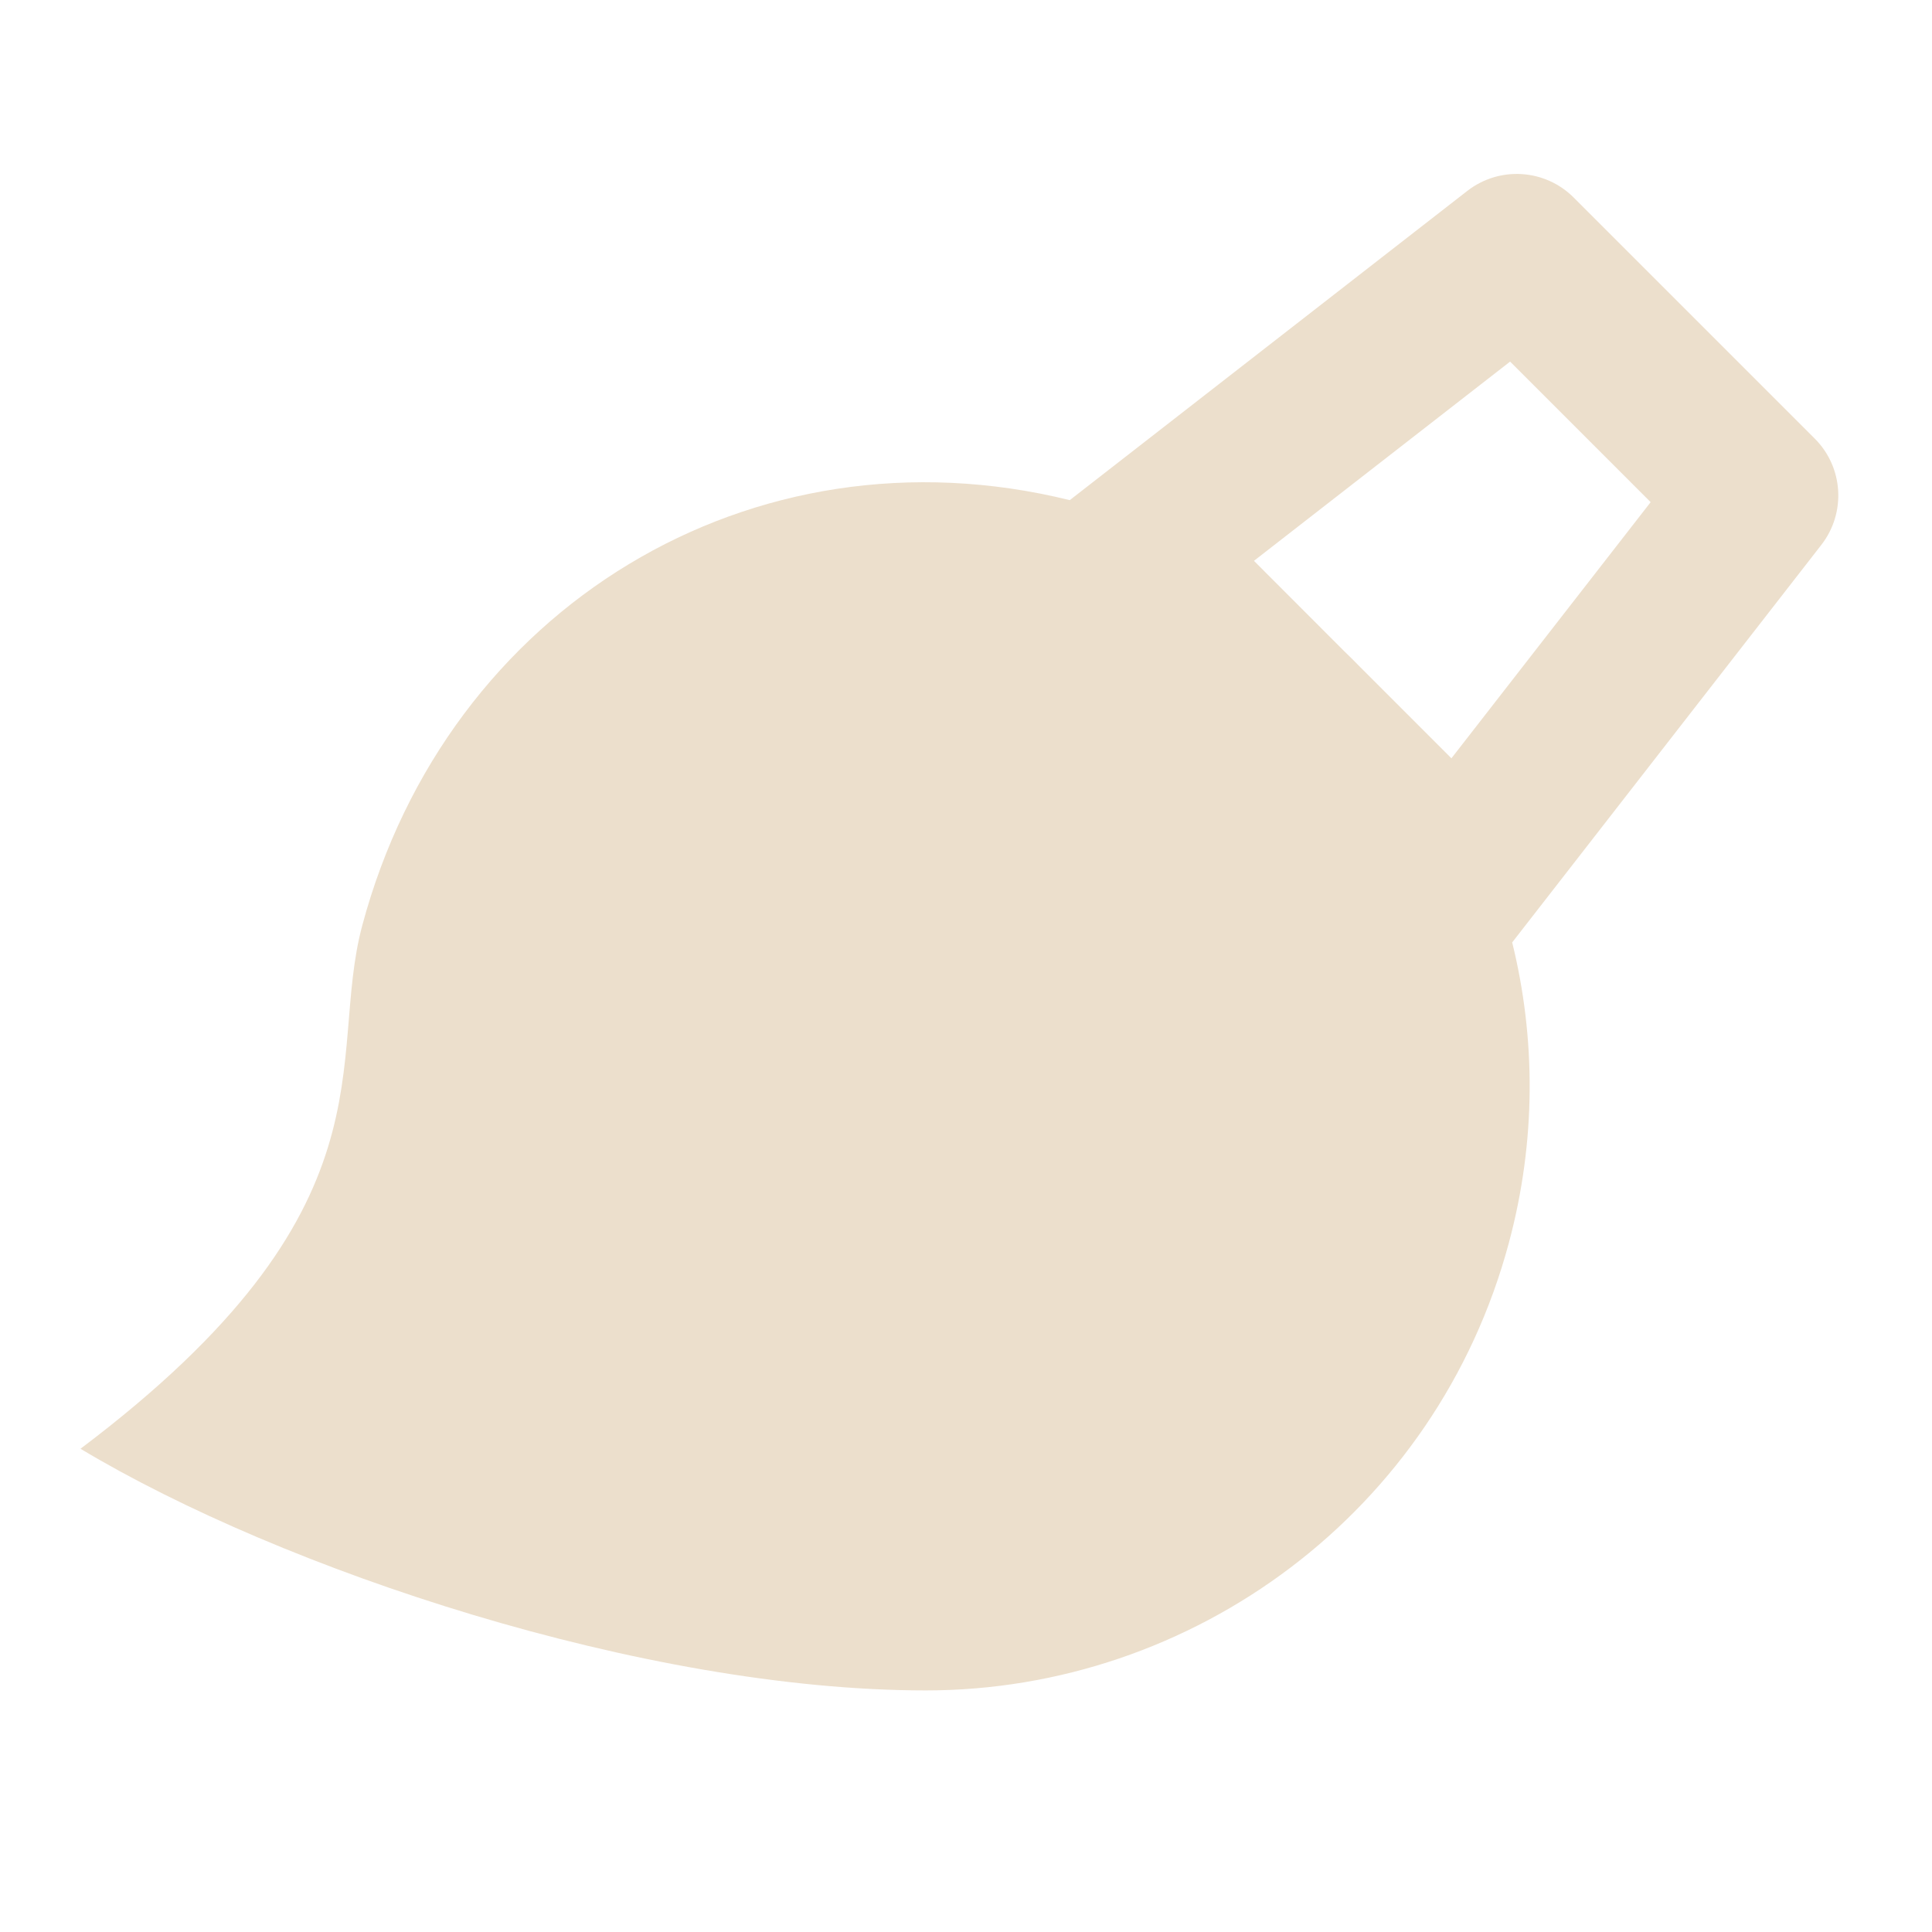
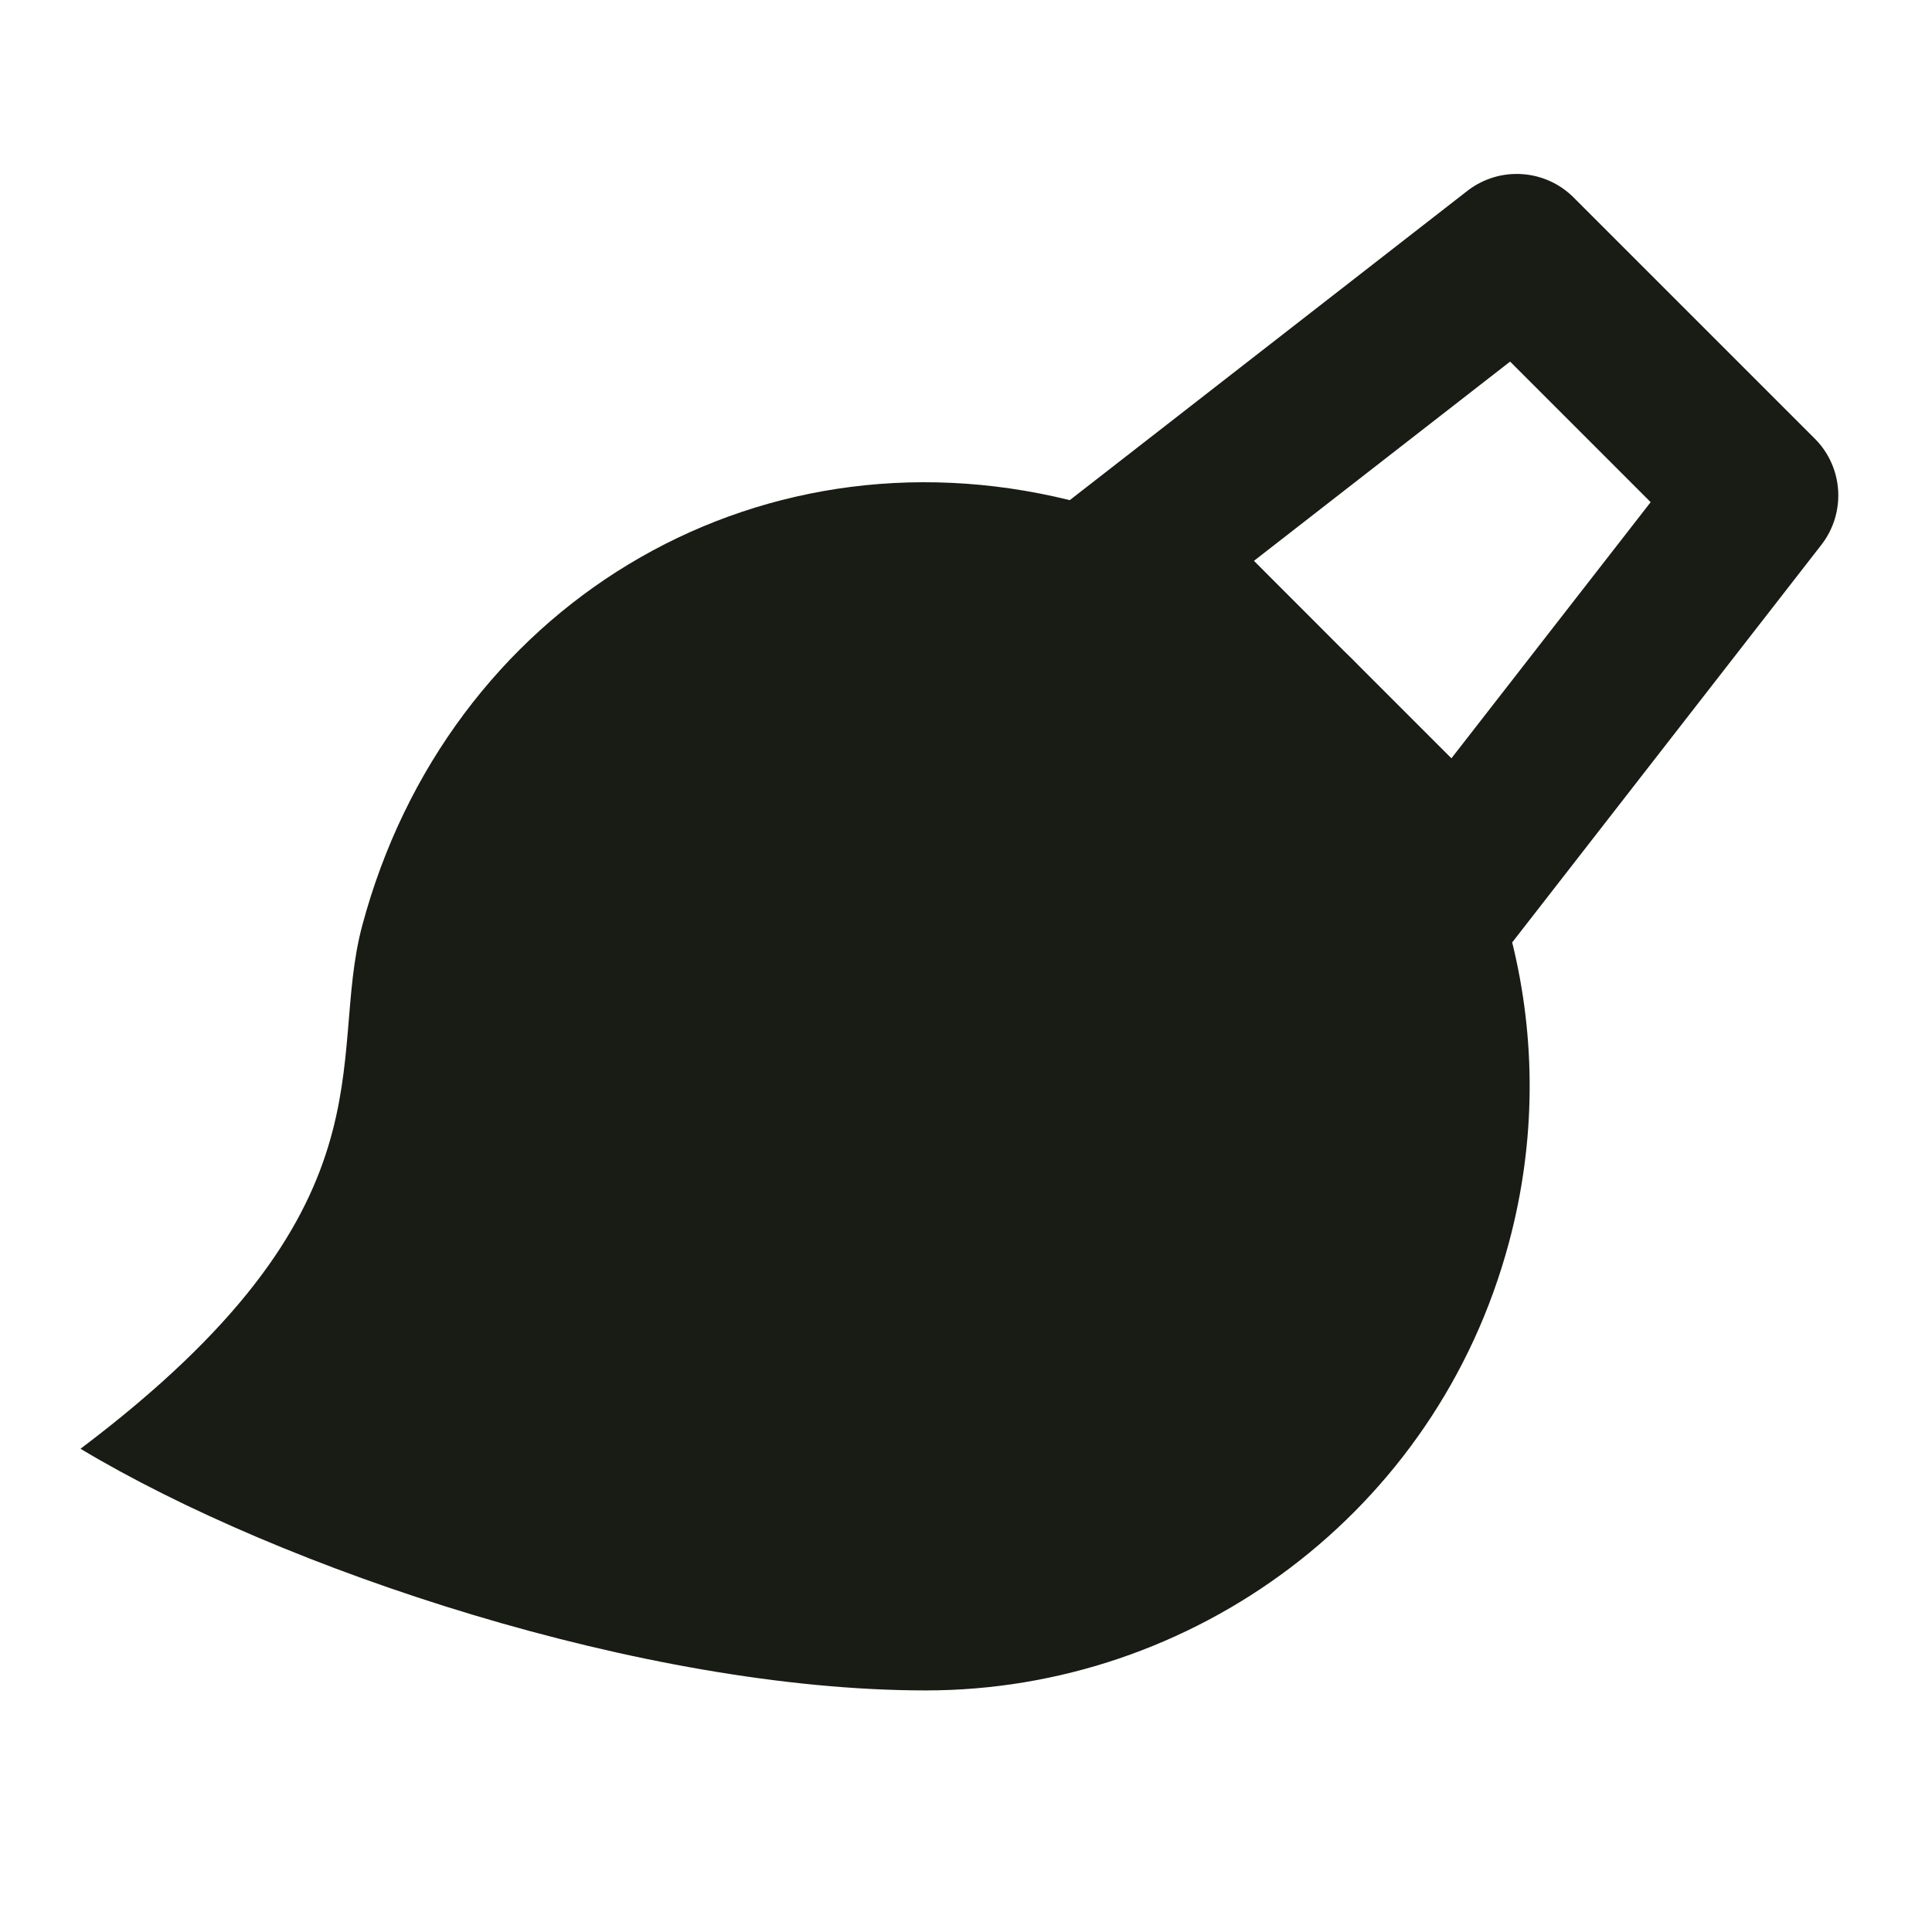
- <svg xmlns="http://www.w3.org/2000/svg" viewBox="0 0 24 24" fill="rgba(236,223,204,1)">
+ <svg xmlns="http://www.w3.org/2000/svg" viewBox="0 0 24 24" fill="rgba(24,28,20,1)">
  <path d="M13.289 6.213L18.228 2.371C18.626 2.062 19.192 2.097 19.549 2.454L22.543 5.448C22.9 5.804 22.935 6.371 22.625 6.769L18.785 11.707C19.078 12.895 19.084 14.172 18.744 15.438C17.846 18.79 14.814 20.999 11.502 20.999C8 20.999 3.5 19.497 1 17.997C4.98 14.997 4.047 13.187 4.5 11.497C5.558 7.547 9.342 5.239 13.289 6.213ZM16.701 8.092C16.767 8.155 16.832 8.22 16.895 8.285L18.03 9.42L20.505 6.238L18.759 4.492L15.577 6.967L16.701 8.092Z" />
</svg>
